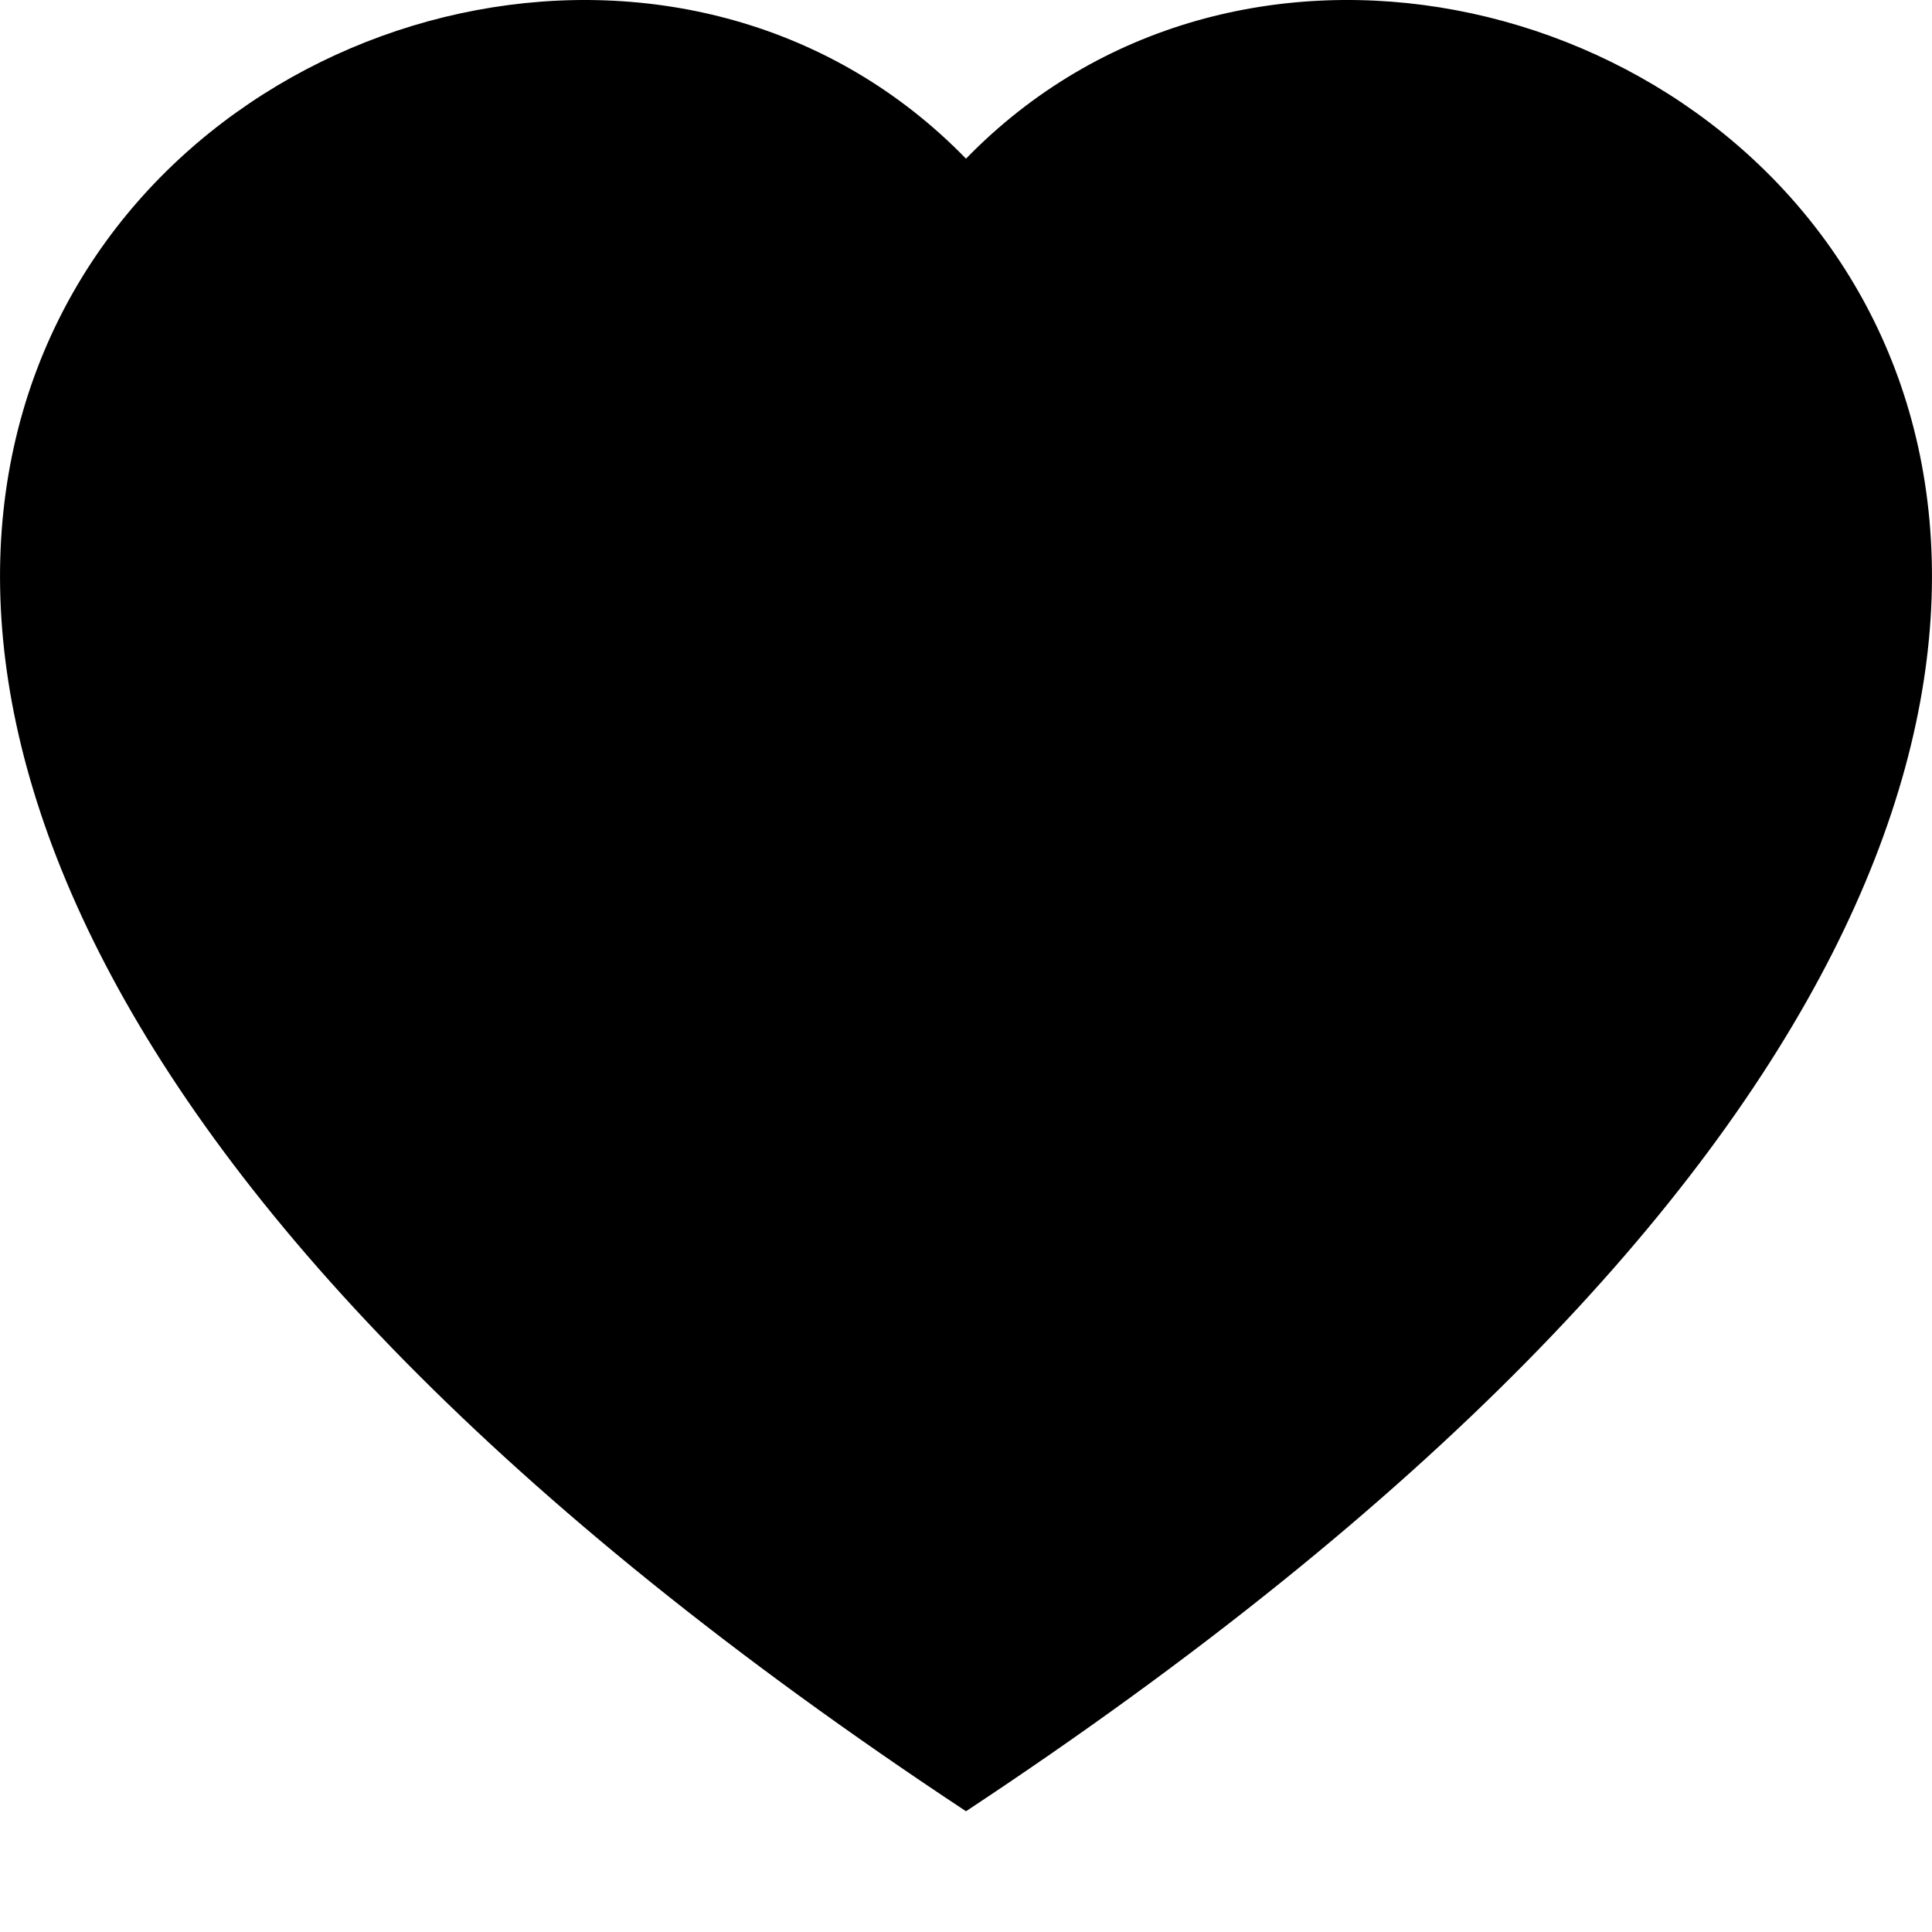
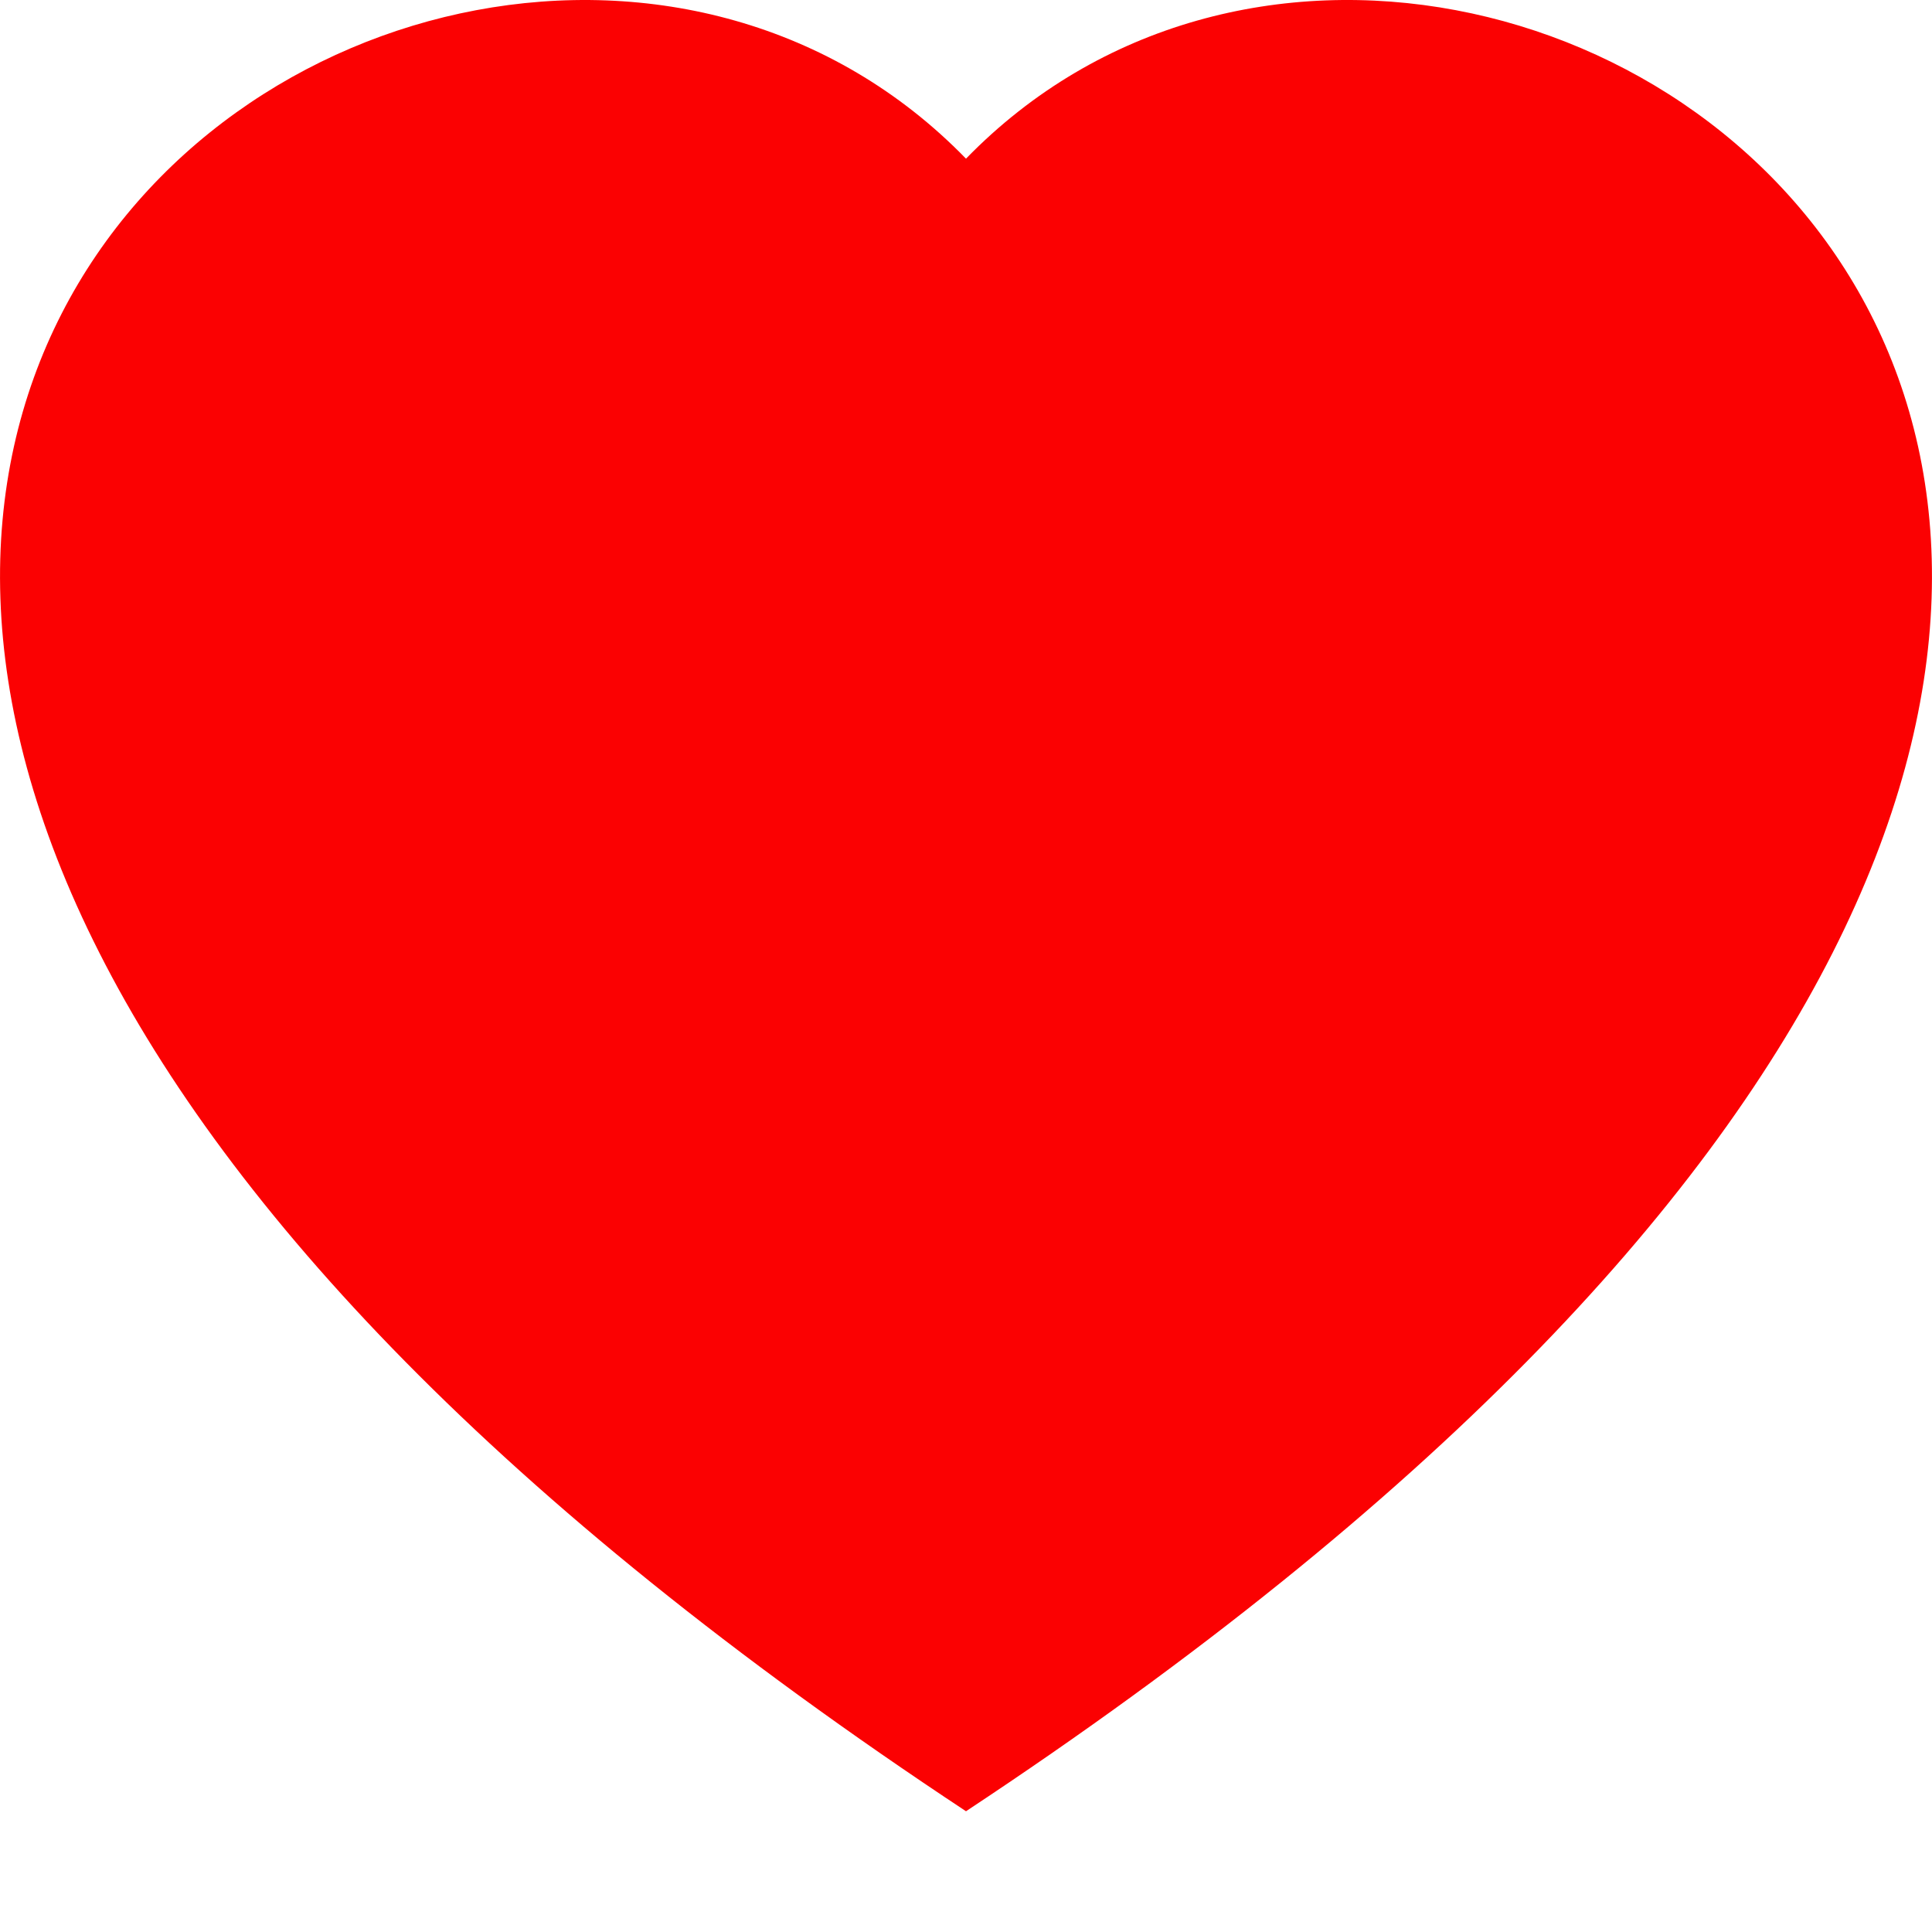
- <svg xmlns="http://www.w3.org/2000/svg" width="16" height="16" fill="currentColor" class="bi bi-heart-fill" viewBox="0 0 16 16">
+ <svg xmlns="http://www.w3.org/2000/svg" width="16" height="16" fill="#FB0102" class="bi bi-heart-fill" viewBox="0 0 16 16">
  <path fill-rule="evenodd" d="M8 1.314C12.438-3.248 23.534 4.735 8 15-7.534 4.736 3.562-3.248 8 1.314" />
</svg>
